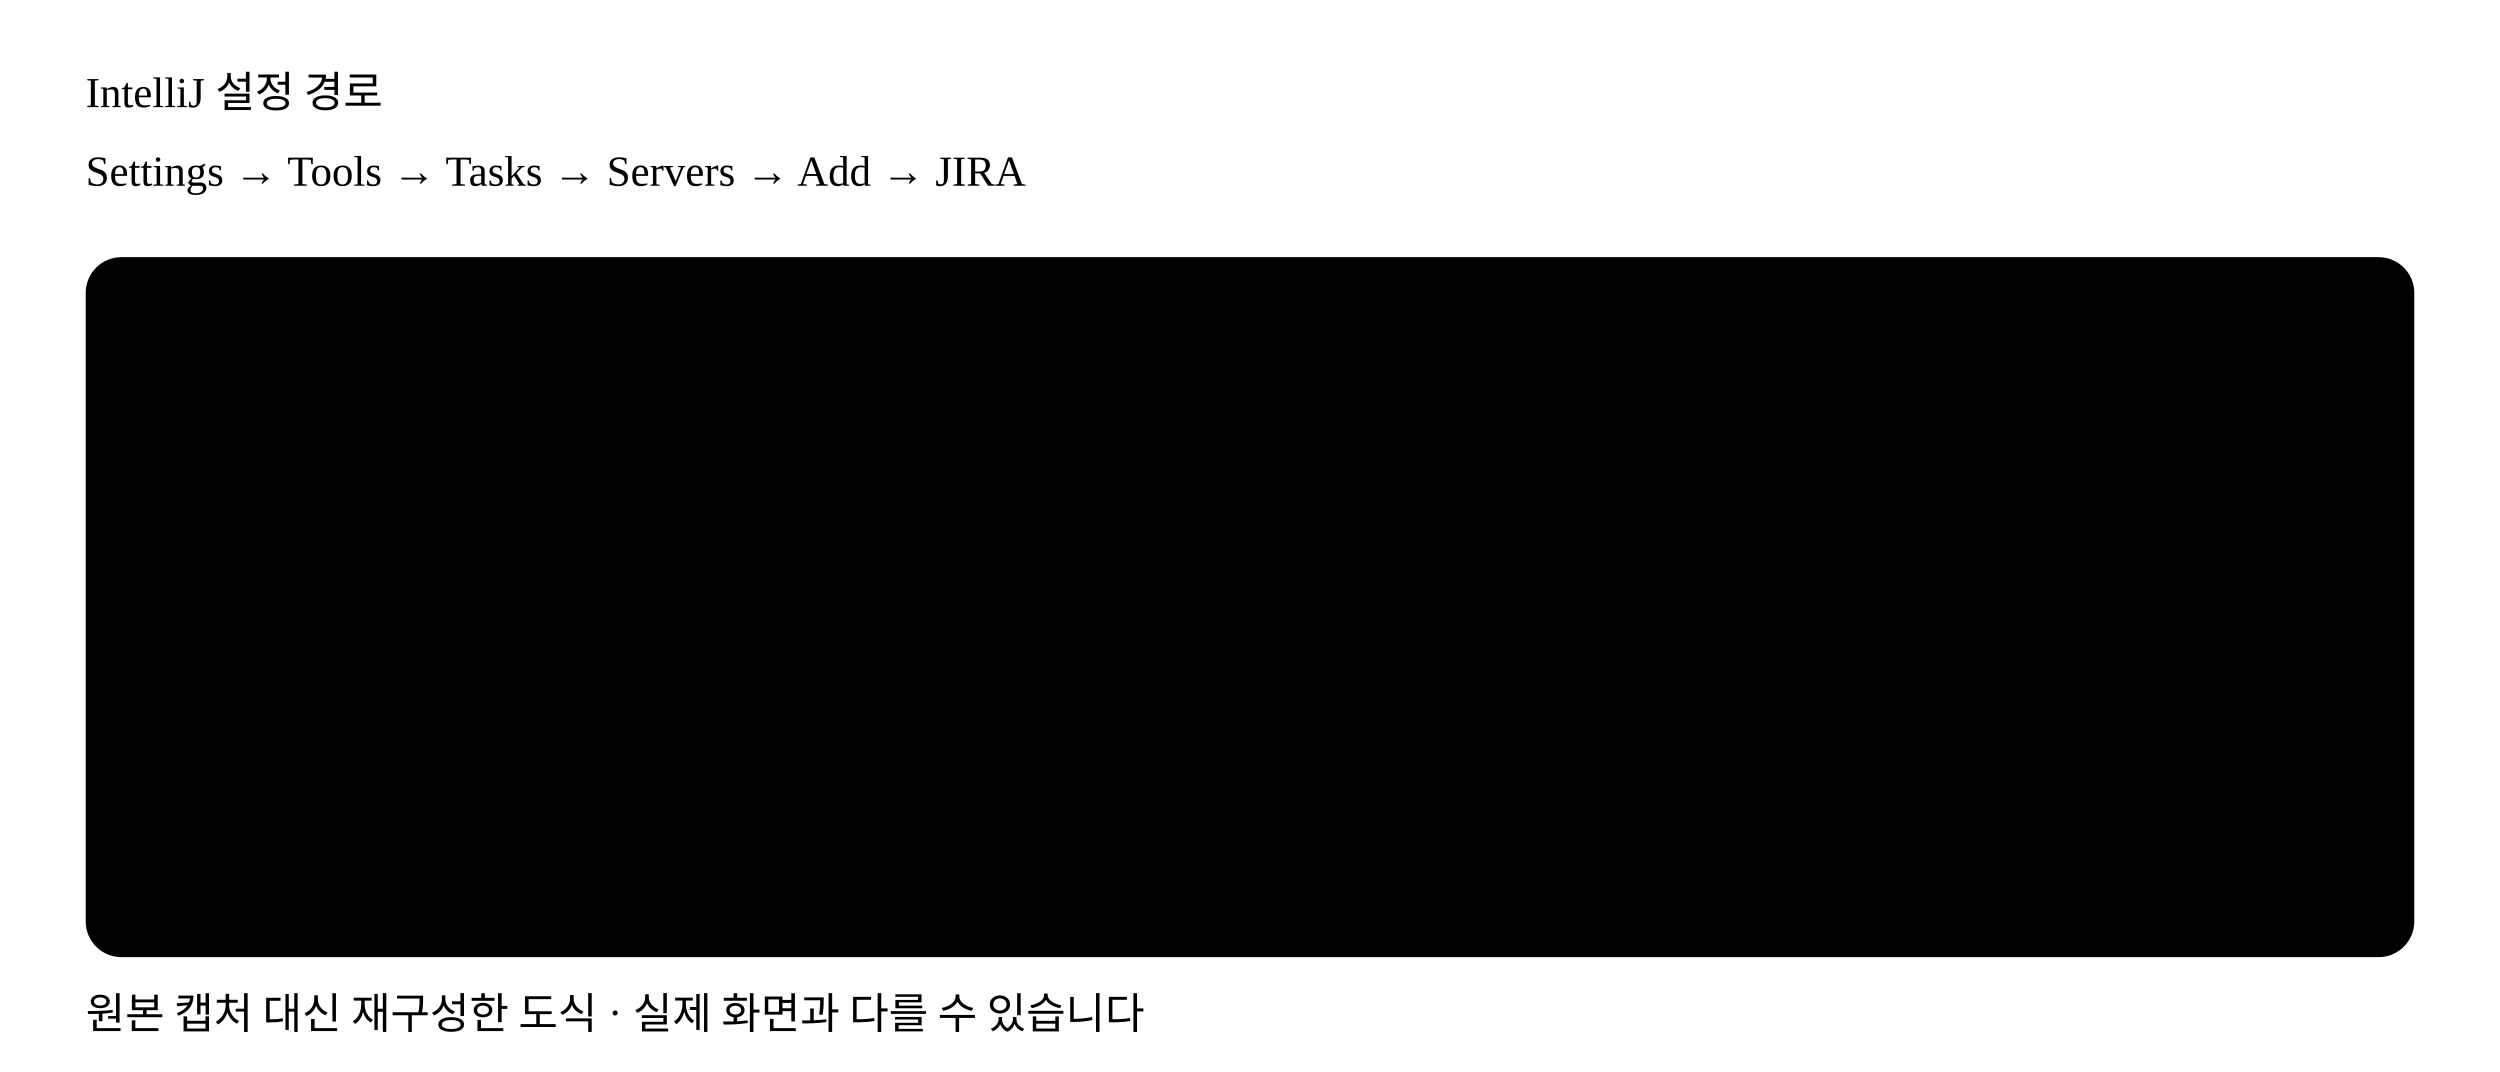
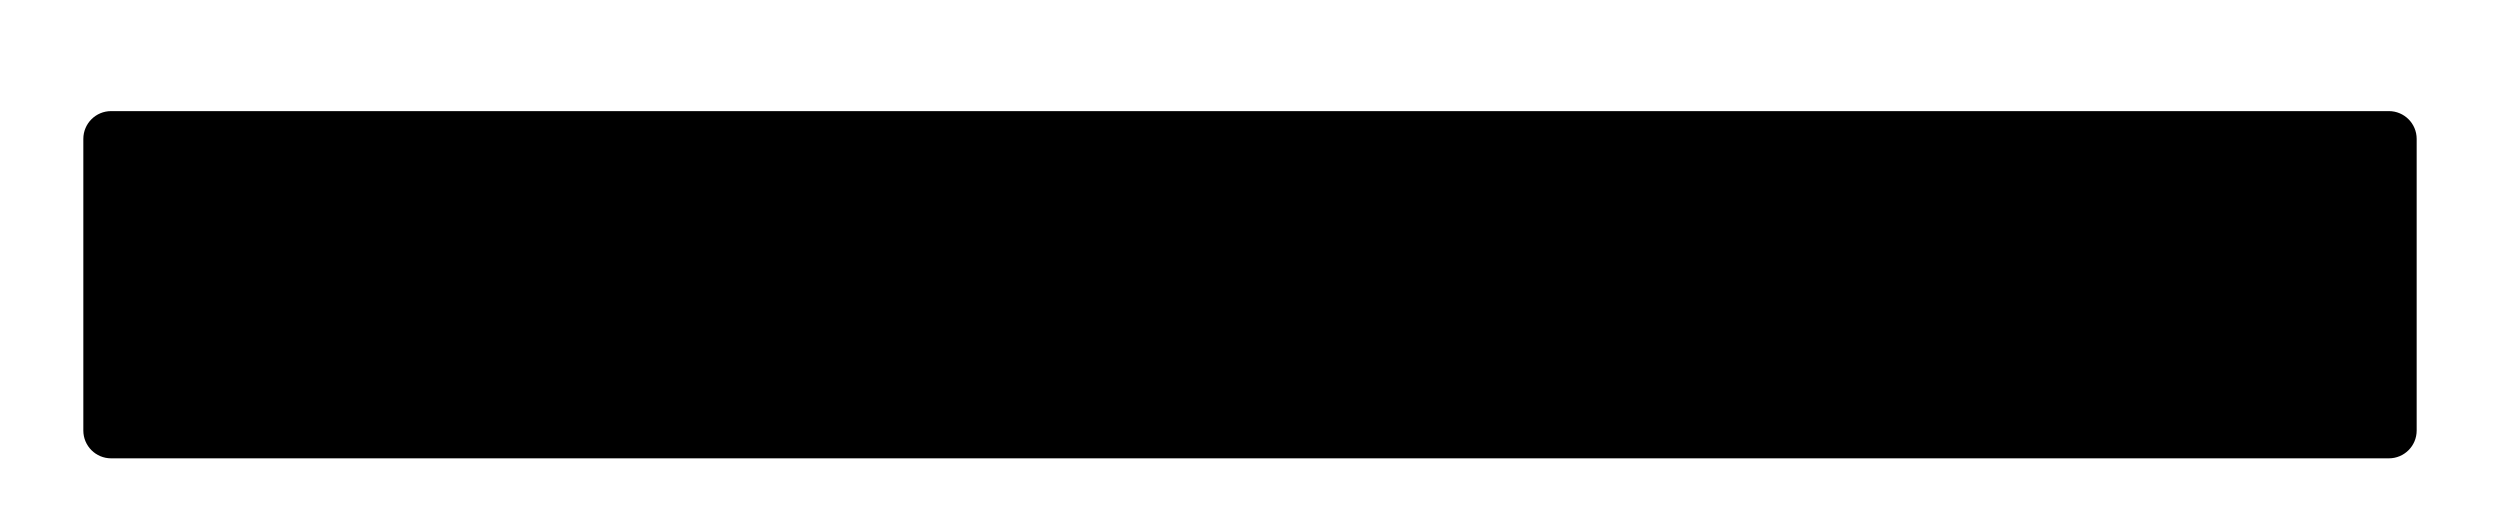
- <svg xmlns="http://www.w3.org/2000/svg" viewBox="0 0 700 300" role="img" aria-label="IntelliJ 에서 Jira 서버를 연결할 때 입력하는 항목 목록">
-   <text class="dg-s" x="24" y="30">IntelliJ 설정 경로</text>
-   <text class="dg-path" x="24" y="52">Settings → Tools → Tasks → Servers → Add → JIRA</text>
-   <rect class="dg-card" x="24" y="72" width="652" height="196" rx="10" />
-   <text class="dg-h" x="44" y="102">입력 항목</text>
-   <rect class="dg-row" x="44" y="118" width="612" height="38" rx="6" />
-   <text class="dg-k" x="60" y="142">Server URL</text>
-   <text class="dg-v" x="220" y="142">https://&lt;조직&gt;.atlassian.net</text>
-   <rect class="dg-row" x="44" y="164" width="612" height="38" rx="6" />
-   <text class="dg-k" x="60" y="188">Username</text>
-   <text class="dg-v" x="220" y="188">Jira 계정 이메일</text>
-   <rect class="dg-row" x="44" y="210" width="612" height="38" rx="6" />
-   <text class="dg-k" x="60" y="234">API Token</text>
-   <text class="dg-v" x="220" y="234">Atlassian 에서 발급한 토큰</text>
-   <text class="dg-s" x="24" y="288">원본 캡처 대신 재구성한 도식 · 실제 화면과 다를 수 있습니다</text>
+ <svg xmlns="http://www.w3.org/2000/svg" viewBox="0 0 720 148" role="img" aria-labelledby="git-flow--intellij-jira-title git-flow--intellij-jira-desc">
+   <defs>
+     <marker id="br-arw" markerWidth="8" markerHeight="6" refX="7" refY="3" orient="auto">
+       <path d="M0 0 L8 3 L0 6 z" />
+     </marker>
+   </defs>
+   <rect class="dg-zone" x="24" y="32" width="672" height="100" rx="8" />
+   <rect class="dg-item" x="130" y="56" width="163" height="52" rx="6" />
+   <text class="dg-t" x="211" y="78" font-size="12" font-weight="600" font-family="'Geist', system-ui, sans-serif" text-anchor="middle">Server URL</text>
+   <text class="dg-s" x="211" y="95" font-size="9" font-family="'Geist Mono', ui-monospace, monospace" text-anchor="middle">https://&lt;조직&gt;.atlassian.net</text>
+   <rect class="dg-item" x="309" y="56" width="110" height="52" rx="6" />
+   <text class="dg-t" x="364" y="78" font-size="12" font-weight="600" font-family="'Geist', system-ui, sans-serif" text-anchor="middle">Username</text>
+   <text class="dg-s" x="364" y="95" font-size="9" font-family="'Geist Mono', ui-monospace, monospace" text-anchor="middle">Jira 계정 이메일</text>
+   <rect class="dg-item" x="435" y="56" width="155" height="52" rx="6" />
+   <text class="dg-t" x="512" y="78" font-size="12" font-weight="600" font-family="'Geist', system-ui, sans-serif" text-anchor="middle">API Token</text>
+   <text class="dg-s" x="512" y="95" font-size="9" font-family="'Geist Mono', ui-monospace, monospace" text-anchor="middle">Atlassian 에서 발급한 토큰</text>
</svg>
